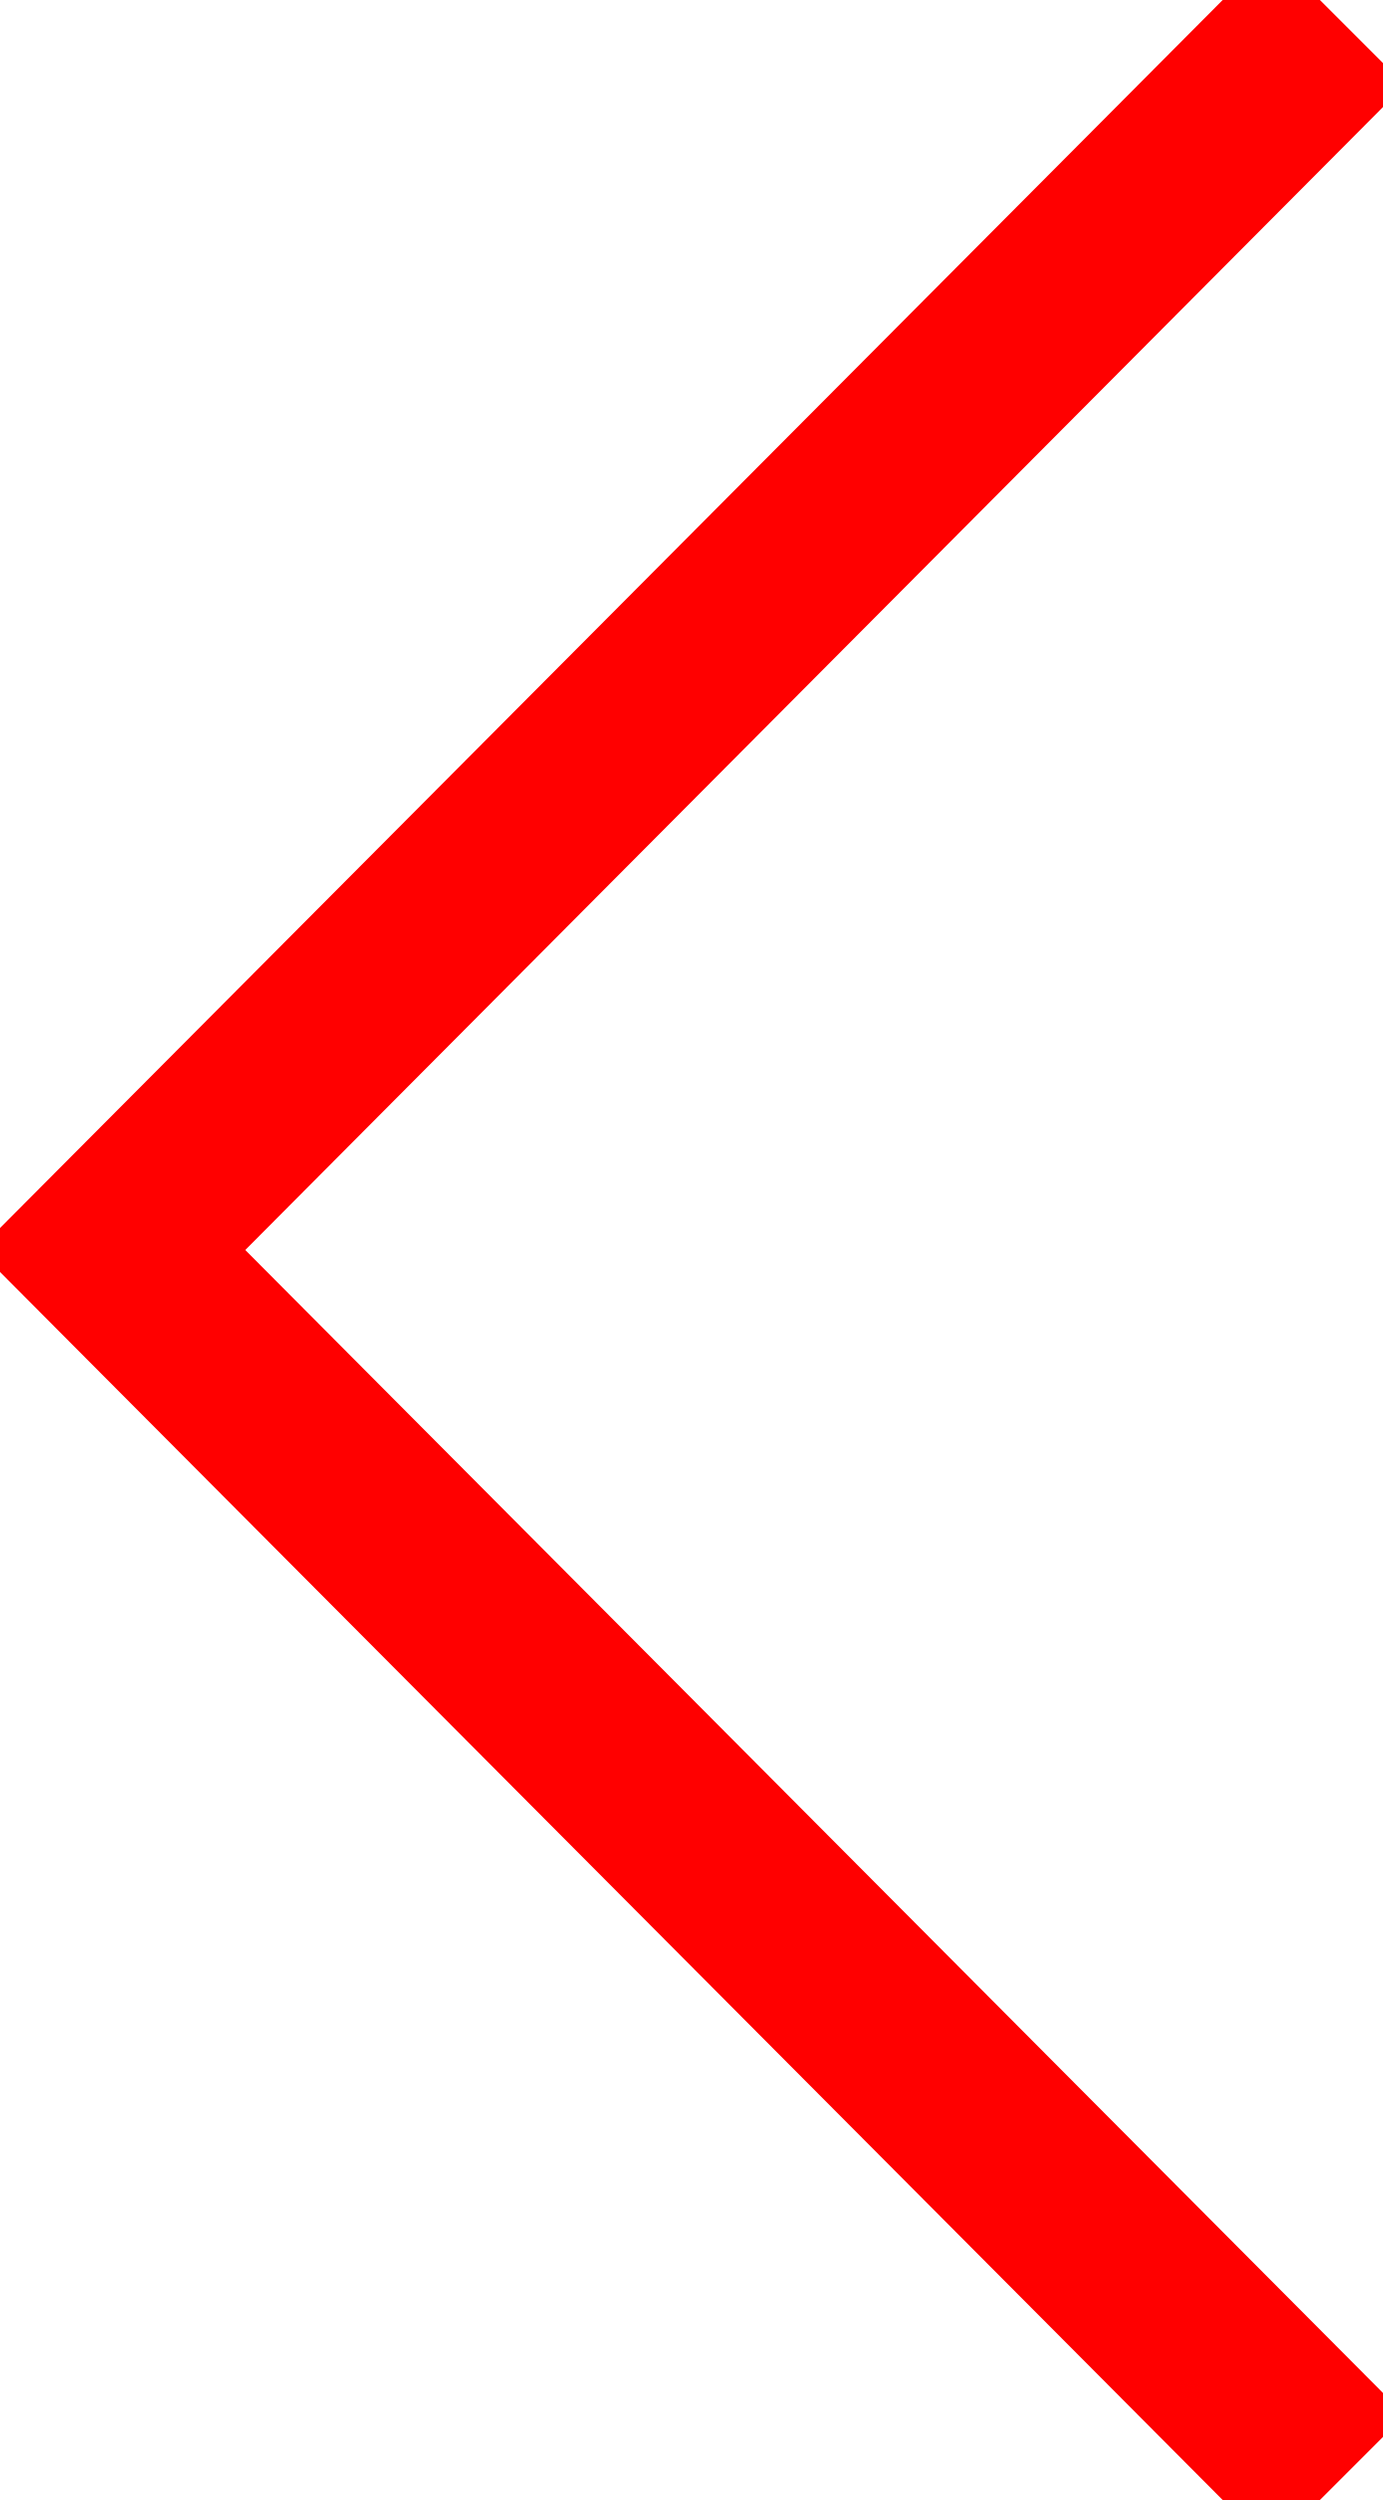
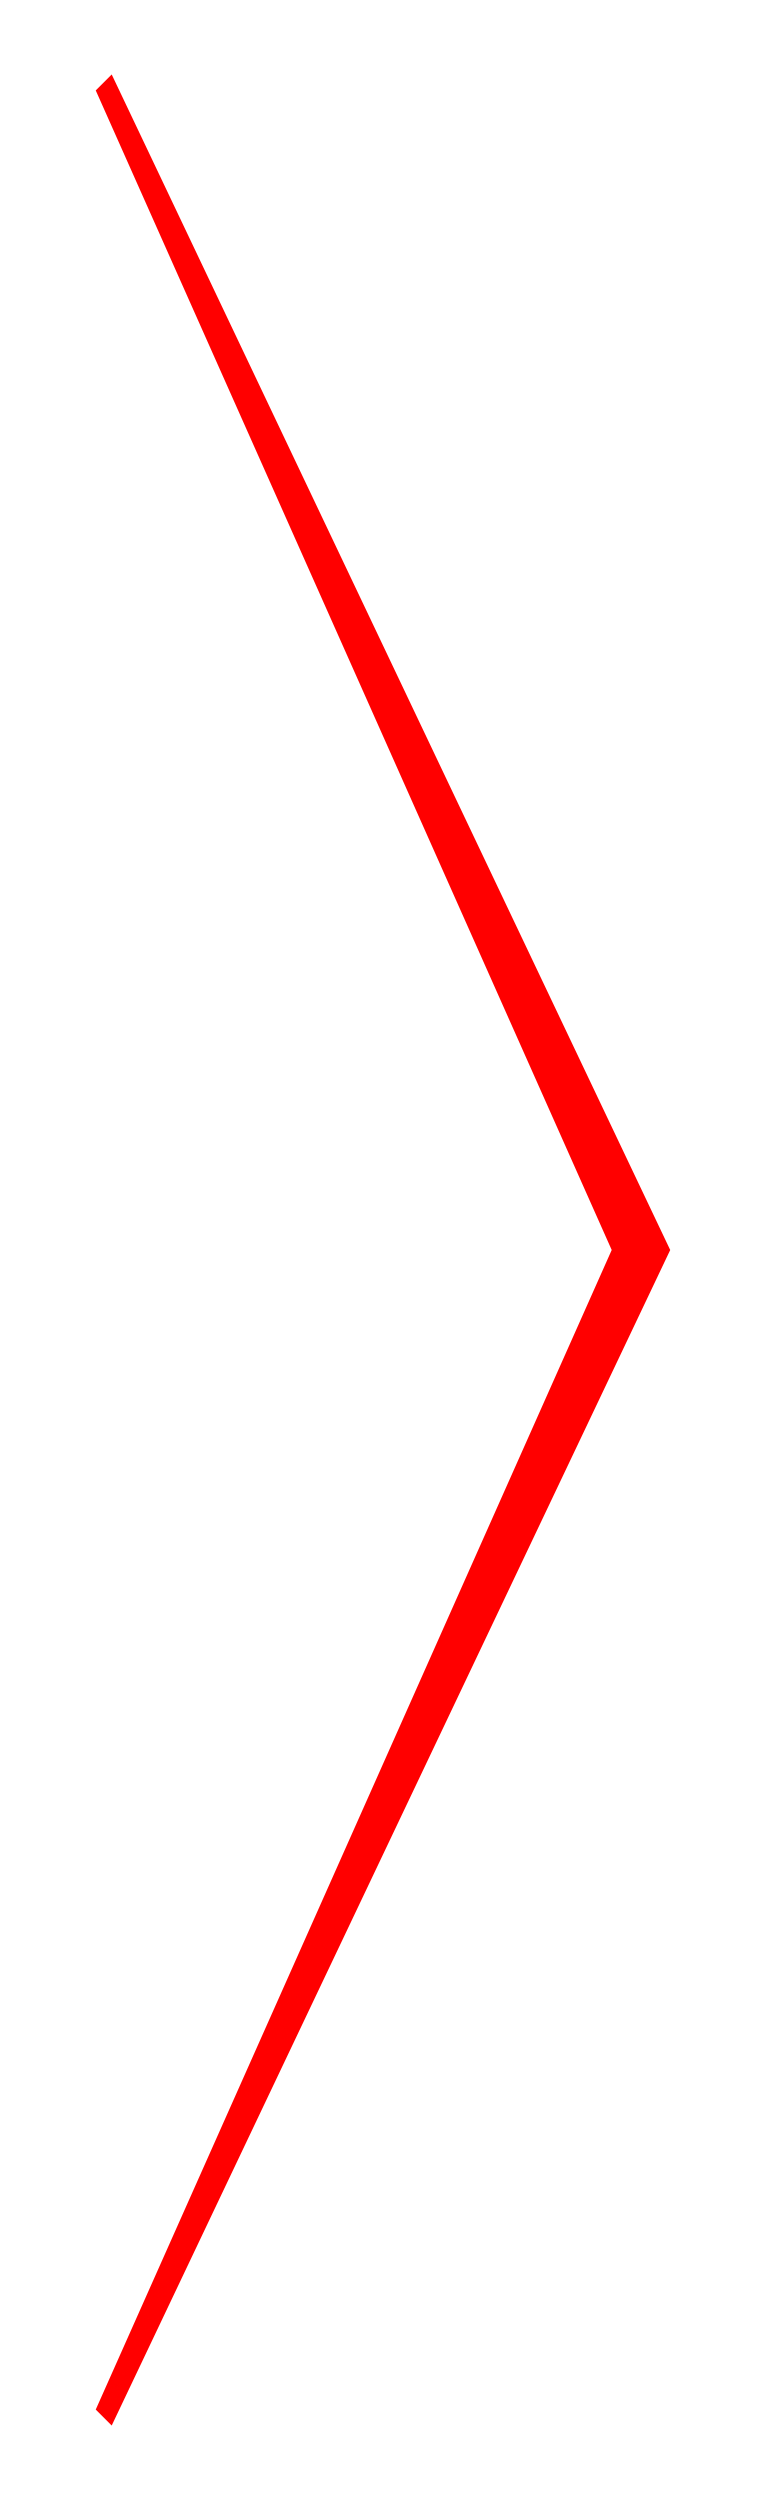
- <svg xmlns="http://www.w3.org/2000/svg" version="1.1" id="Capa_1" x="0px" y="0px" viewBox="0 0 26 47" style="enable-background:new 0 0 26 47;" xml:space="preserve">
+ <svg xmlns="http://www.w3.org/2000/svg" version="1.1" id="Capa_1" x="0px" y="0px" viewBox="0 0 14.4 47" style="enable-background:new 0 0 14.4 47;" xml:space="preserve">
  <style type="text/css">
- 																.st0{fill:none; stroke:red; stroke-width: 2px;}
- 								</style>
-   <polygon class="st0" points="1,23.5 23.9,46.5 25,45.4 3.2,23.5 25,1.6 23.9,0.5 " />
+ 	.st0{fill:#FF0000;}
+ </style>
+   <polygon class="st0" points="12.6,23.5 2.1,1.4 1.8,1.7 11.5,23.5 1.8,45.3 2.1,45.6 " />
</svg>
